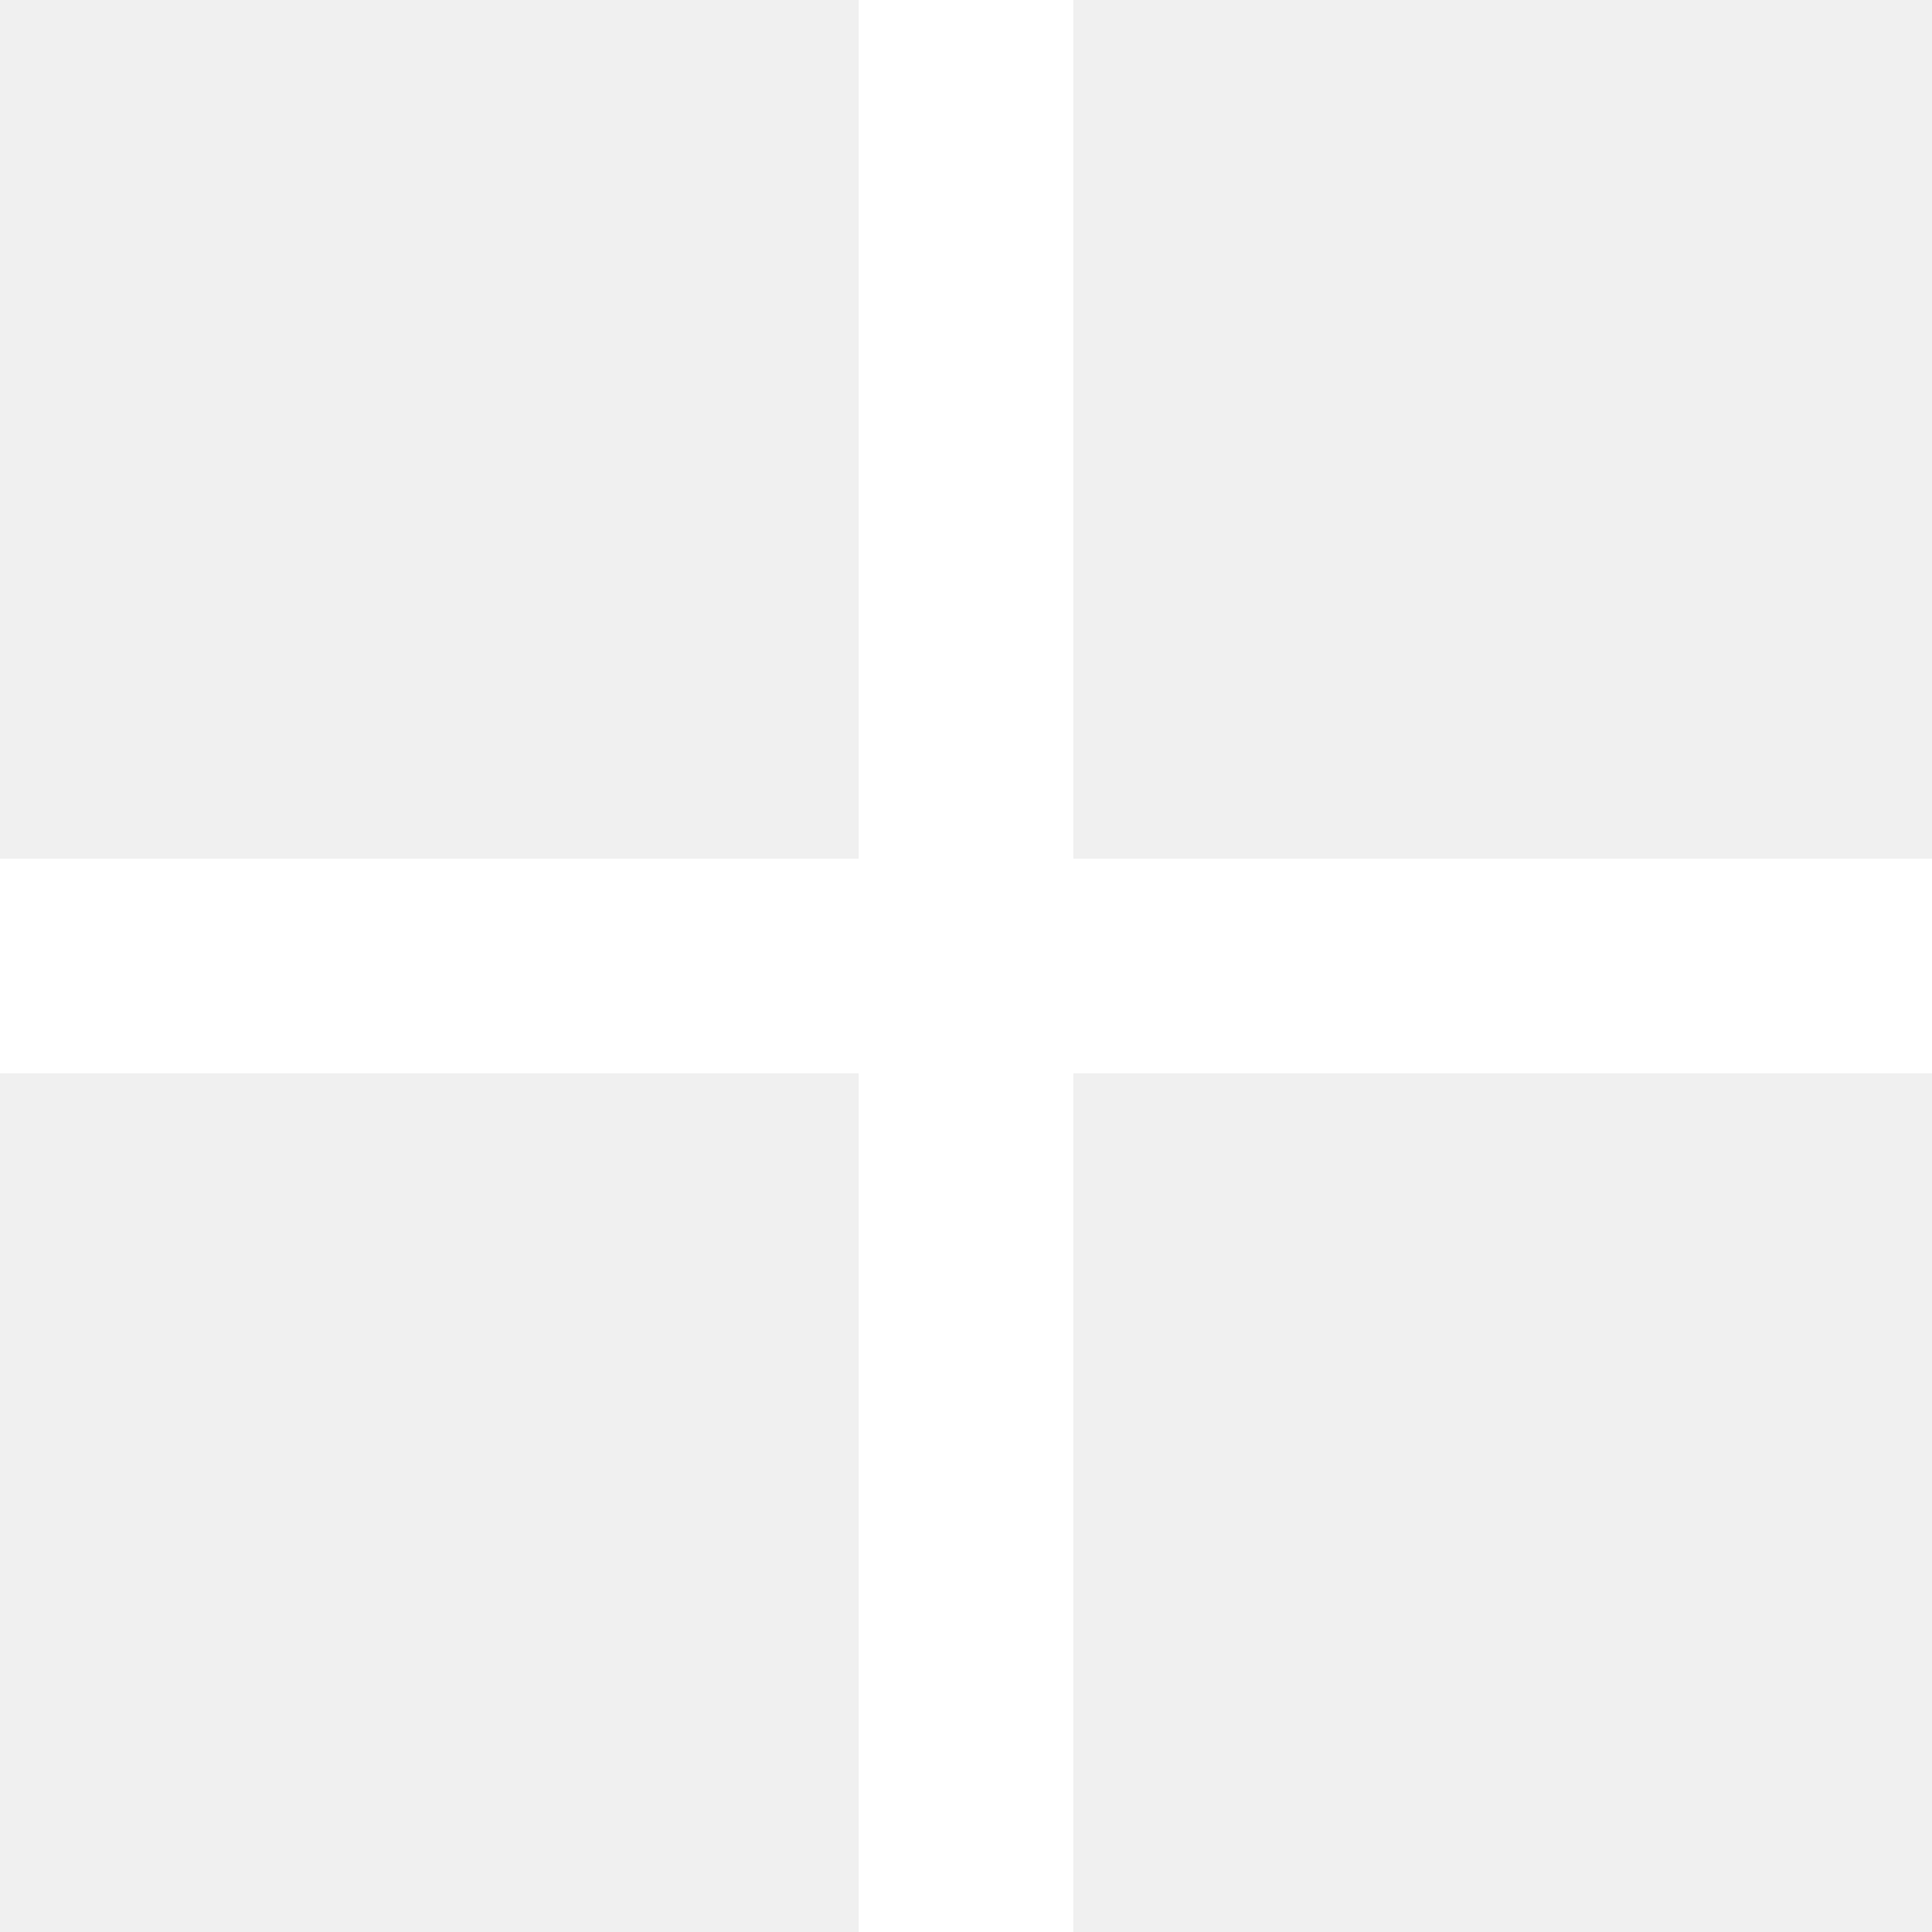
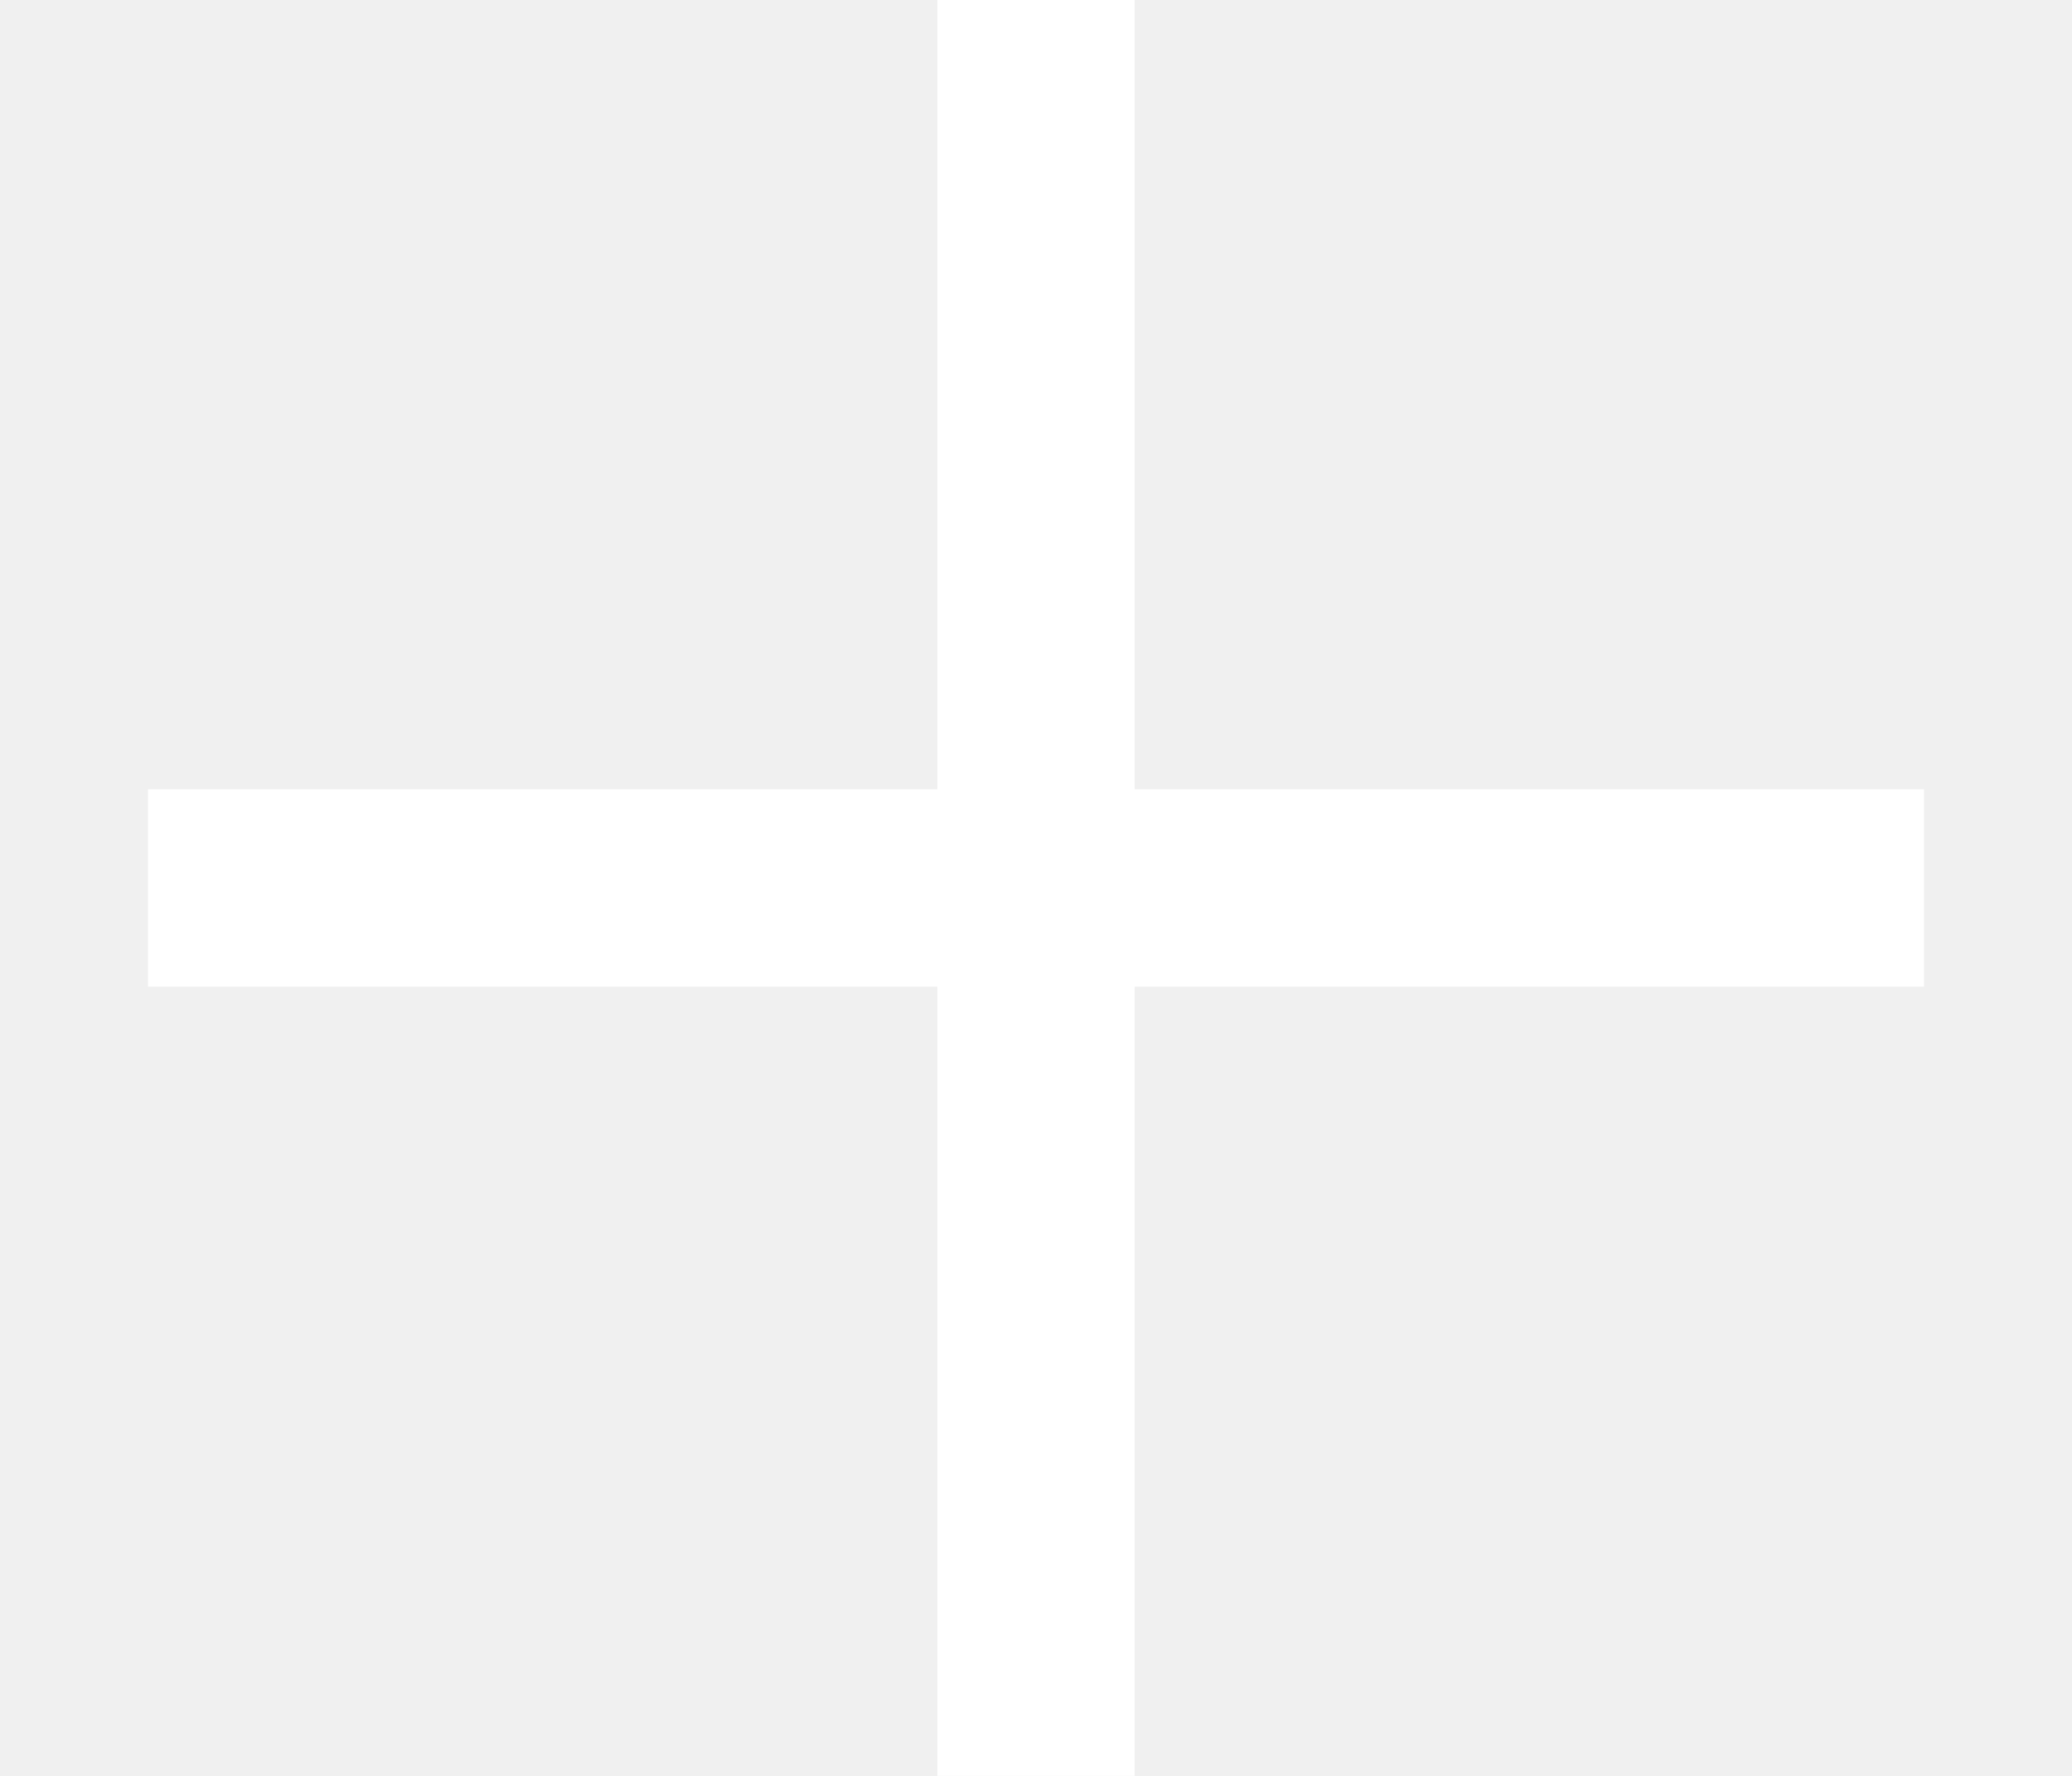
- <svg xmlns="http://www.w3.org/2000/svg" width="22" height="22" viewBox="0 0 22 22" fill="none">
+ <svg xmlns="http://www.w3.org/2000/svg" width="21" height="18" viewBox="0 0 22 22" fill="none">
  <path d="M22 9.778H12.222V0H9.778V9.778H0V12.222H9.778V22H12.222V12.222H22V9.778Z" fill="white" />
</svg>
